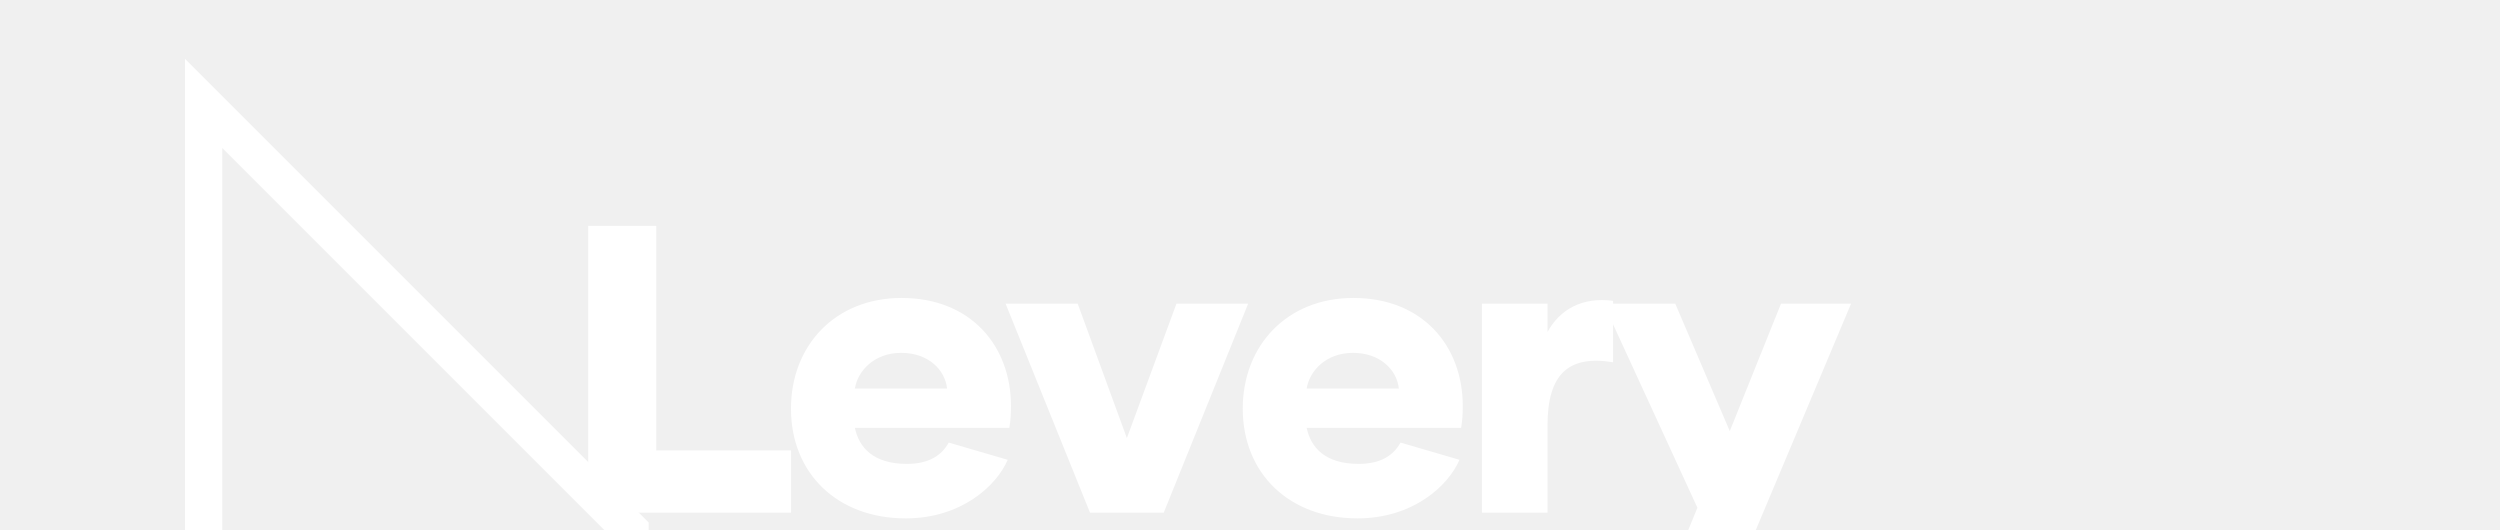
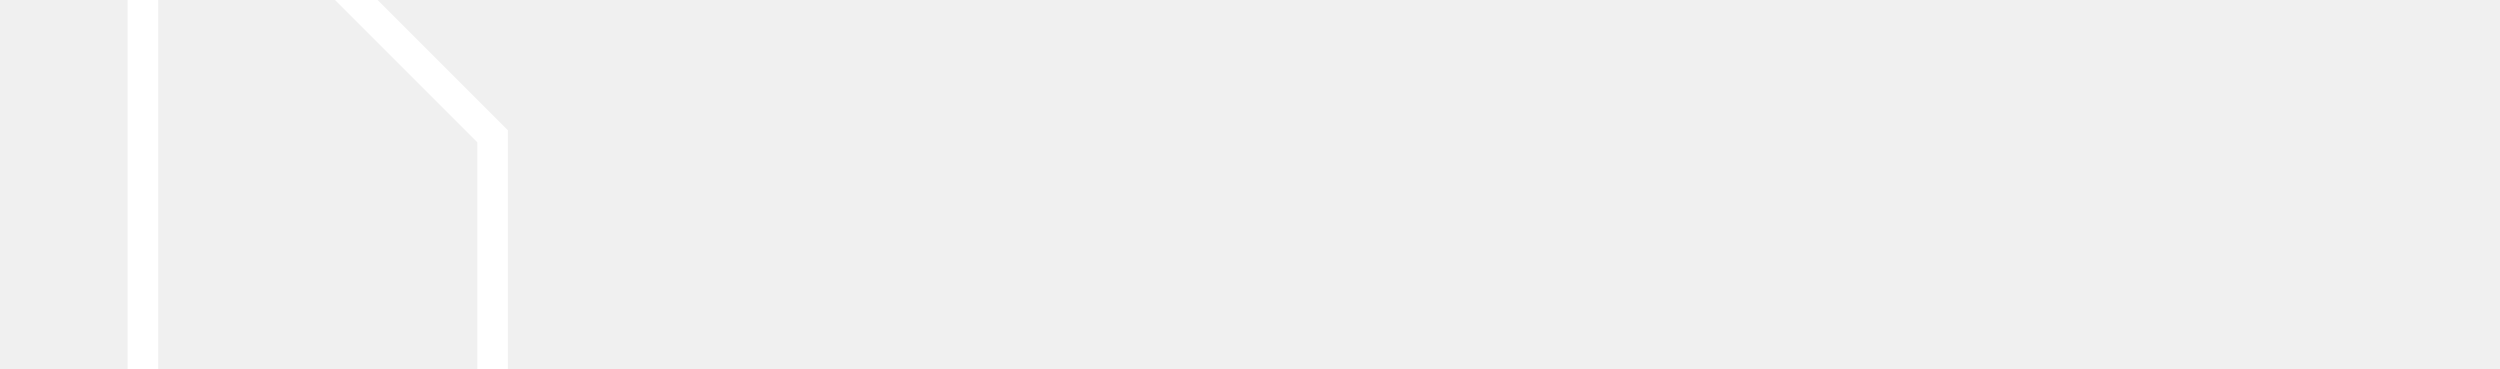
- <svg xmlns="http://www.w3.org/2000/svg" viewBox="0 0 340 72" fill="none">
-   <g transform="translate(4,8) scale(0.96)">
-     <g transform="matrix(3.828,0,0,3.828,14,-51.45)" fill="#ffffff">
-       <path d="M35.76 62.16 l-25.5 0 l-8.16 -8.16 l0 -40.56 l17.16 17.16 l0 21.9 l6.9 0 l7.8 7.8 z M3.48 53.28 l14.4 0 l0 -22.14 l-14.4 -14.4 l0 36.54 z M32.46 60.78 l-6.9 -6.9 l-21.66 0 l6.9 6.9 l21.66 0 z" />
+ <svg xmlns="http://www.w3.org/2000/svg" viewBox="0 0 380 56" fill="none">
+   <g transform="translate(0,0)">
+     <g transform="matrix(0.88,0,0,0.88,0,-38)" fill="#ffffff">
+       <g transform="matrix(3.828,0,0,3.828,14,-51.45)">
+         <path d="M35.76 62.16 l-25.5 0 l-8.16 -8.16 l0 -40.56 l17.16 17.16 l0 21.9 l6.9 0 l7.8 7.8 z M3.48 53.28 l14.4 0 l0 -22.14 l-14.4 -14.4 l0 36.54 z M32.46 60.78 l-6.9 -6.9 l-21.66 0 l6.9 6.9 l21.66 0 z" />
+       </g>
    </g>
  </g>
-   <g transform="translate(80,14)">
-     <g transform="matrix(1.393,0,0,1.393,-3.344,0)" fill="#ffffff">
+   <g transform="translate(62,7)">
+     <g transform="matrix(1.55,0,0,1.55,-3.344,190.278) translate(0,-190)" fill="#ffffff">
      <path d="M9.04 33.92 l13.16 0 l0 6.08 l-19.8 0 l0 -28 l6.64 0 l0 21.92 z M33.394 40.56 c-6.64 0 -11.2 -4.36 -11.2 -10.72 c0 -6.12 4.28 -10.8 10.8 -10.8 c6.76 0 10.68 4.68 10.68 10.56 c0 0.72 -0.04 1.44 -0.16 2.12 l-15.08 0 c0.4 1.92 1.8 3.52 5.08 3.52 c2.16 0 3.4 -0.84 4.08 -2.08 l5.76 1.68 c-1.08 2.52 -4.52 5.72 -9.96 5.72 z M28.434 27.88 l9 0 c-0.2 -1.84 -1.84 -3.48 -4.48 -3.48 s-4.24 1.76 -4.52 3.48 z M59.828 19.6 l7 0 l-8.24 20.4 l-7.2 0 l-8.24 -20.4 l7.04 0 l4.8 13.12 z M77.502 40.56 c-6.64 0 -11.2 -4.36 -11.2 -10.72 c0 -6.12 4.28 -10.8 10.8 -10.8 c6.76 0 10.68 4.68 10.68 10.56 c0 0.72 -0.04 1.44 -0.16 2.12 l-15.08 0 c0.4 1.92 1.8 3.52 5.08 3.52 c2.16 0 3.4 -0.84 4.08 -2.08 l5.76 1.68 c-1.08 2.52 -4.52 5.72 -9.96 5.72 z M72.542 27.88 l9 0 c-0.2 -1.84 -1.84 -3.48 -4.48 -3.48 s-4.24 1.76 -4.52 3.48 z M96.056 22.36 c1.2 -2.2 3.4 -3.44 6.4 -3.04 l0 6 c-4.32 -0.72 -6.4 1.12 -6.4 6.16 l0 8.52 l-6.4 0 l0 -20.4 l6.4 0 l0 2.76 z M118.85 19.6 l6.84 0 l-12.12 28.8 l-6.52 0 l3.64 -8.88 l0.28 -0.04 l-0.28 0.04 l-9.16 -19.92 l7 0 l5.32 12.44 z" />
    </g>
  </g>
</svg>
